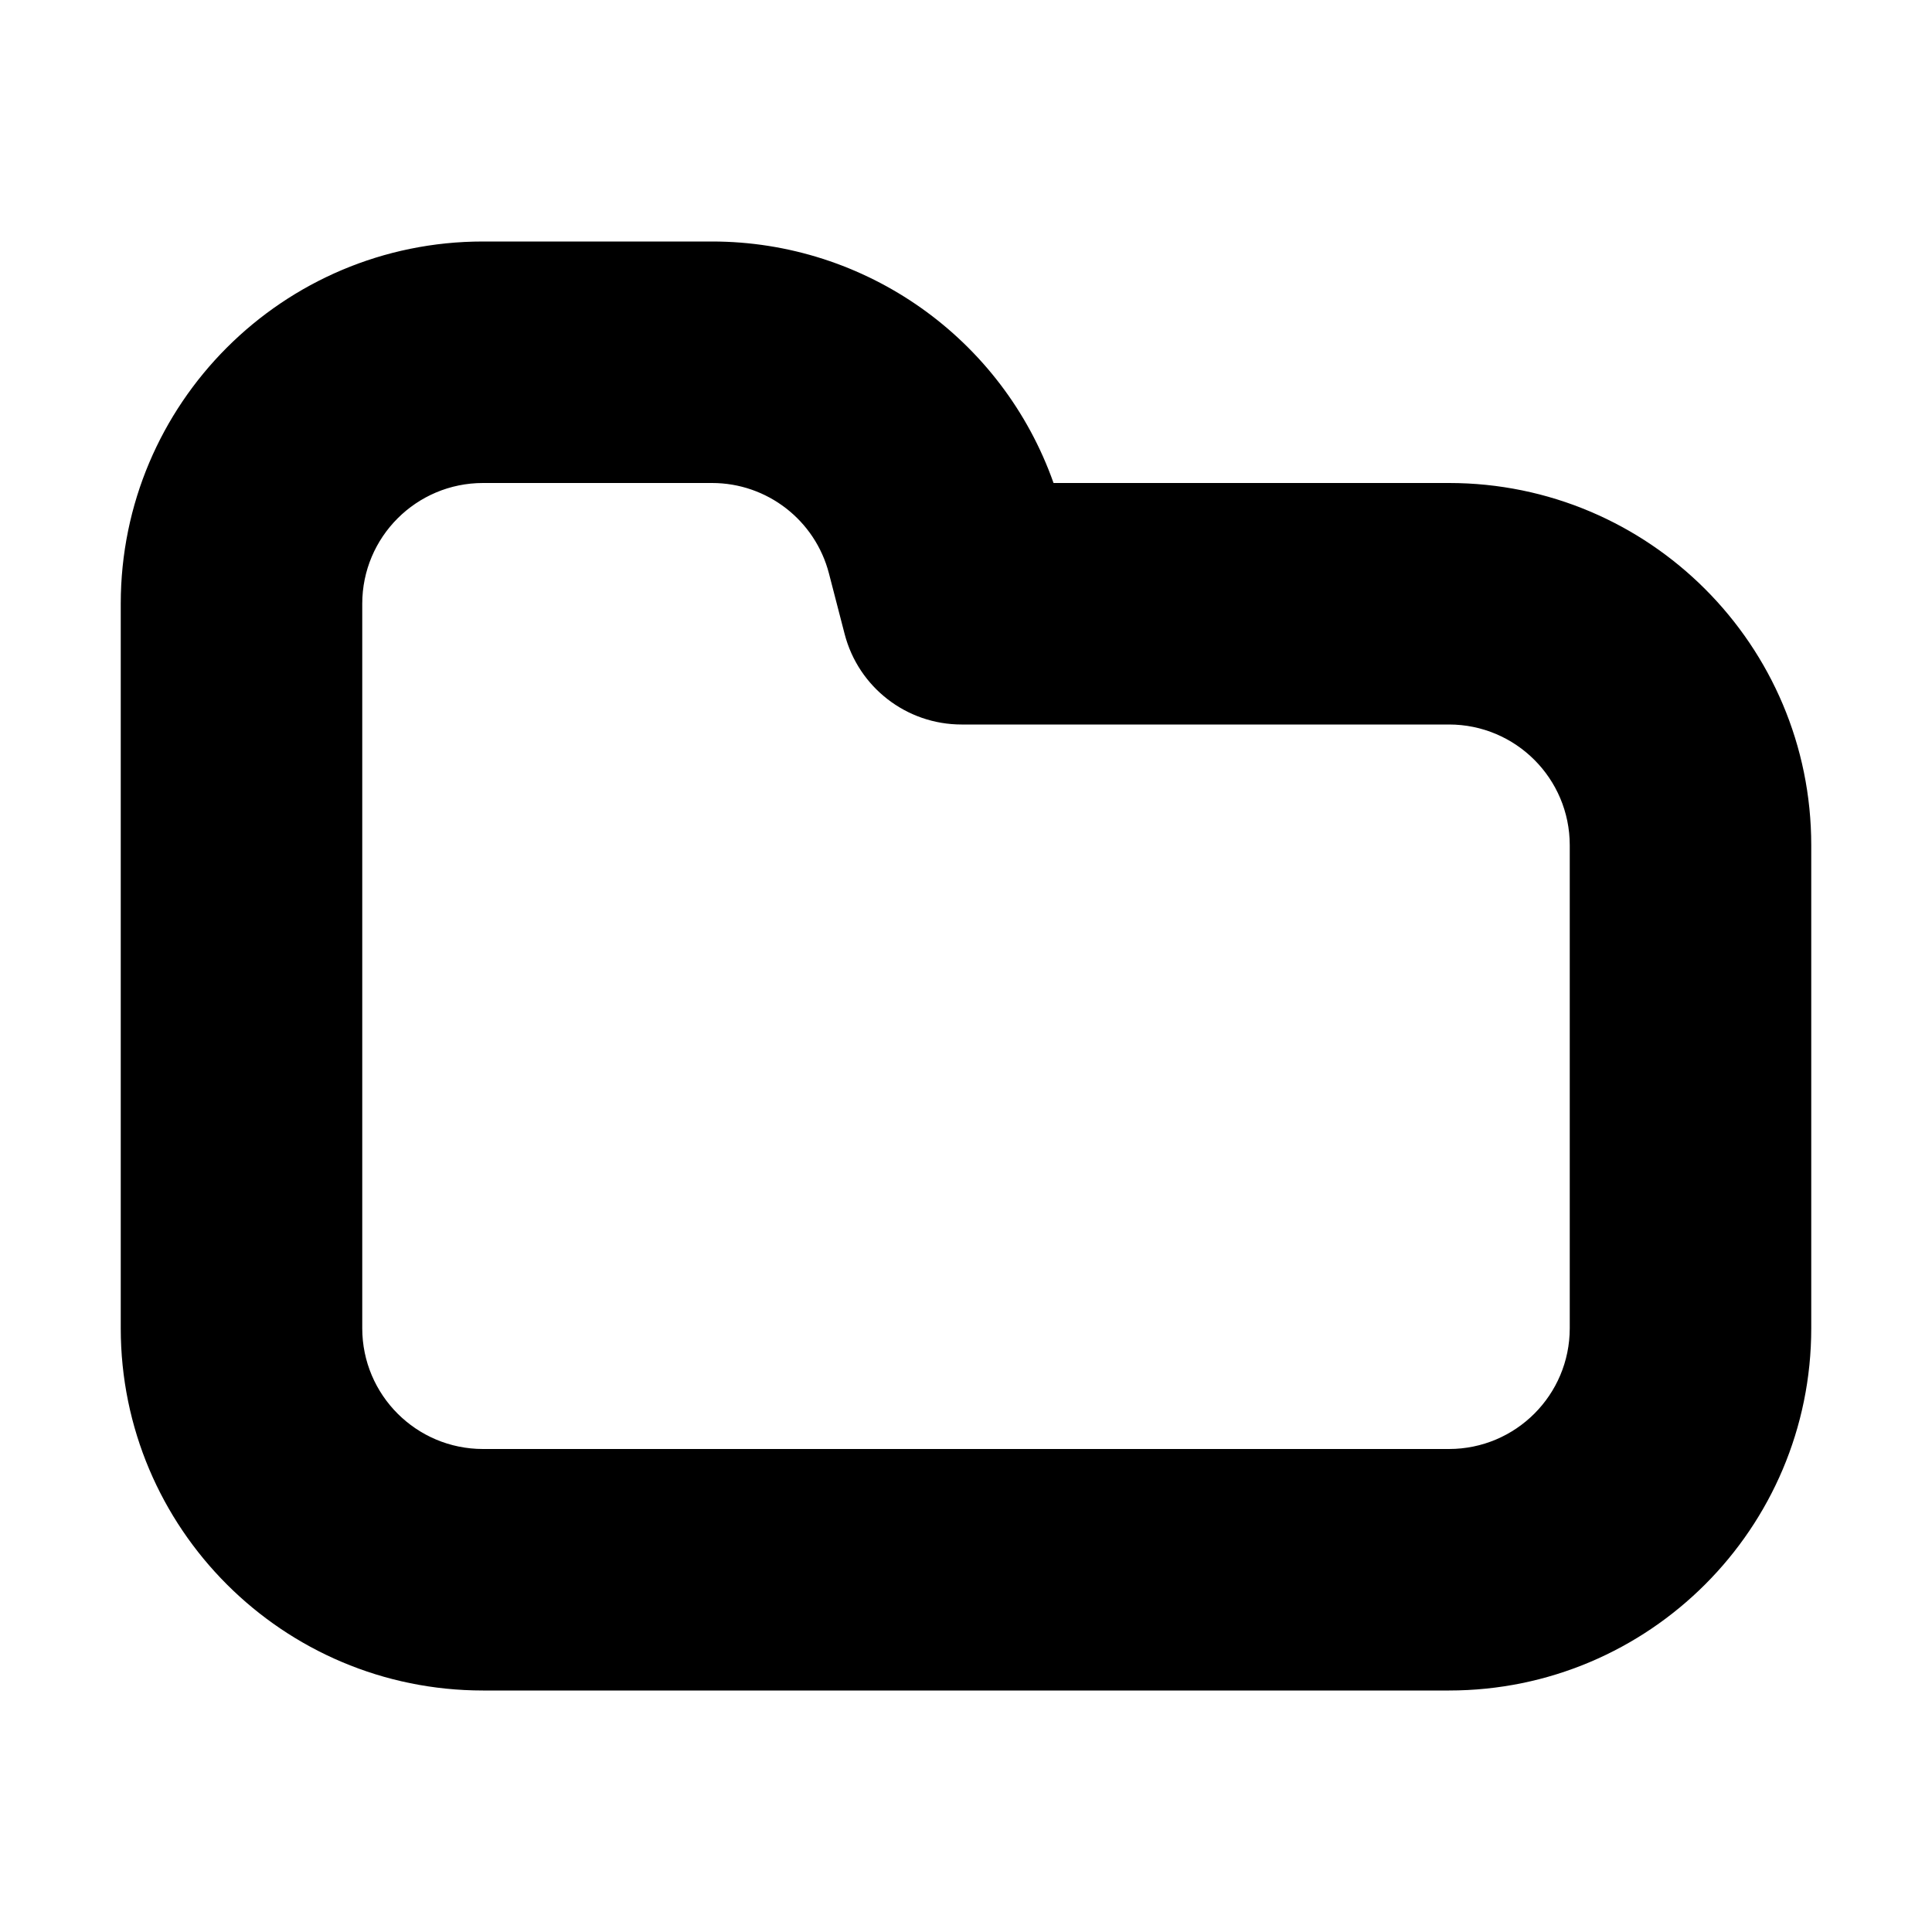
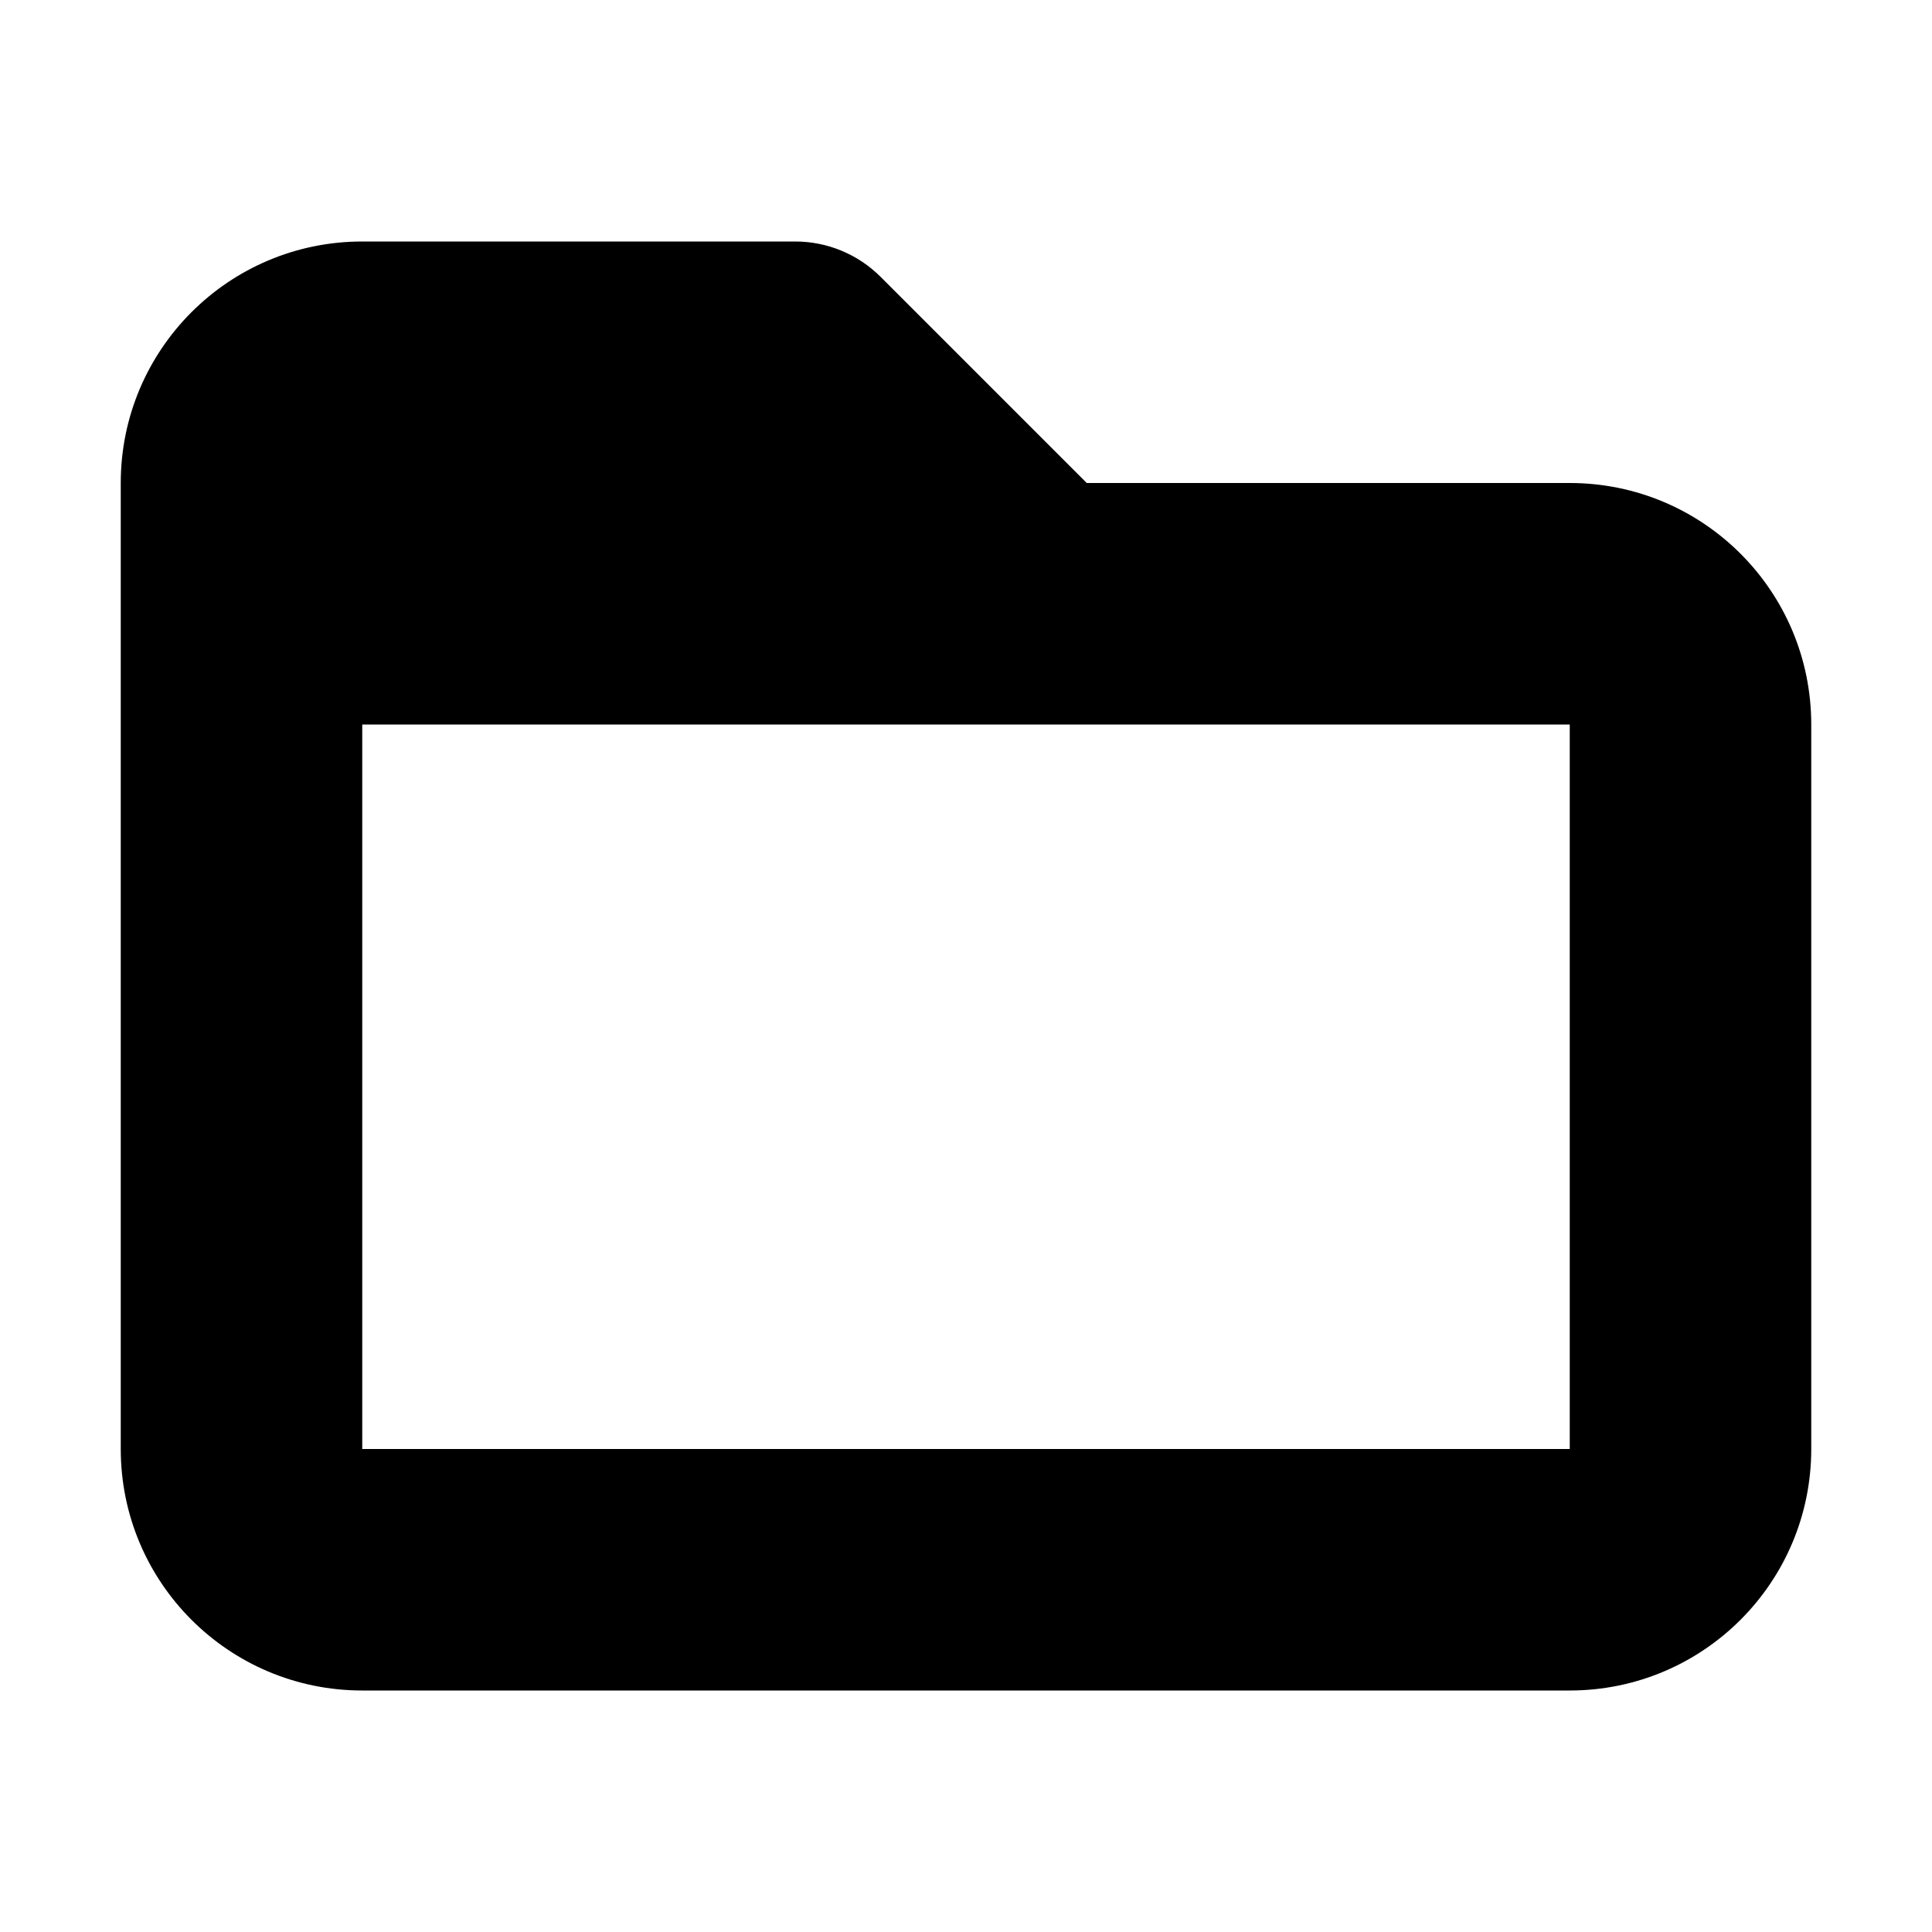
<svg xmlns="http://www.w3.org/2000/svg" width="16" height="16" viewBox="0 0 16 16">
-   <path d="M7.963 6a1 1 0 0 1-.968-.749l-.13-.502A1 1 0 0 0 5.897 4H4a1 1 0 0 0-1 1v6a1 1 0 0 0 1 1h8a1 1 0 0 0 1-1V7a1 1 0 0 0-1-1H7.963zm.762-2H12a3 3 0 0 1 3 3v4a3 3 0 0 1-3 3H4a3 3 0 0 1-3-3V5a3 3 0 0 1 3-3h1.897a3 3 0 0 1 2.828 2z" id="a" />
+   <path fill="#000000" fill-rule="evenodd" d="M9,4 L13,4 C14.105,4 15,4.895 15,6 L15,12 C15,13.105 14.105,14 13,14 L3,14 C1.895,14 1,13.105 1,12 L1,4 C1,2.895 1.895,2 3,2 L6.586,2 C6.851,2 7.105,2.105 7.293,2.293 L9,4 Z M3,12 L3,6 L13,6 L13,12 L3,12 Z" />
</svg>
